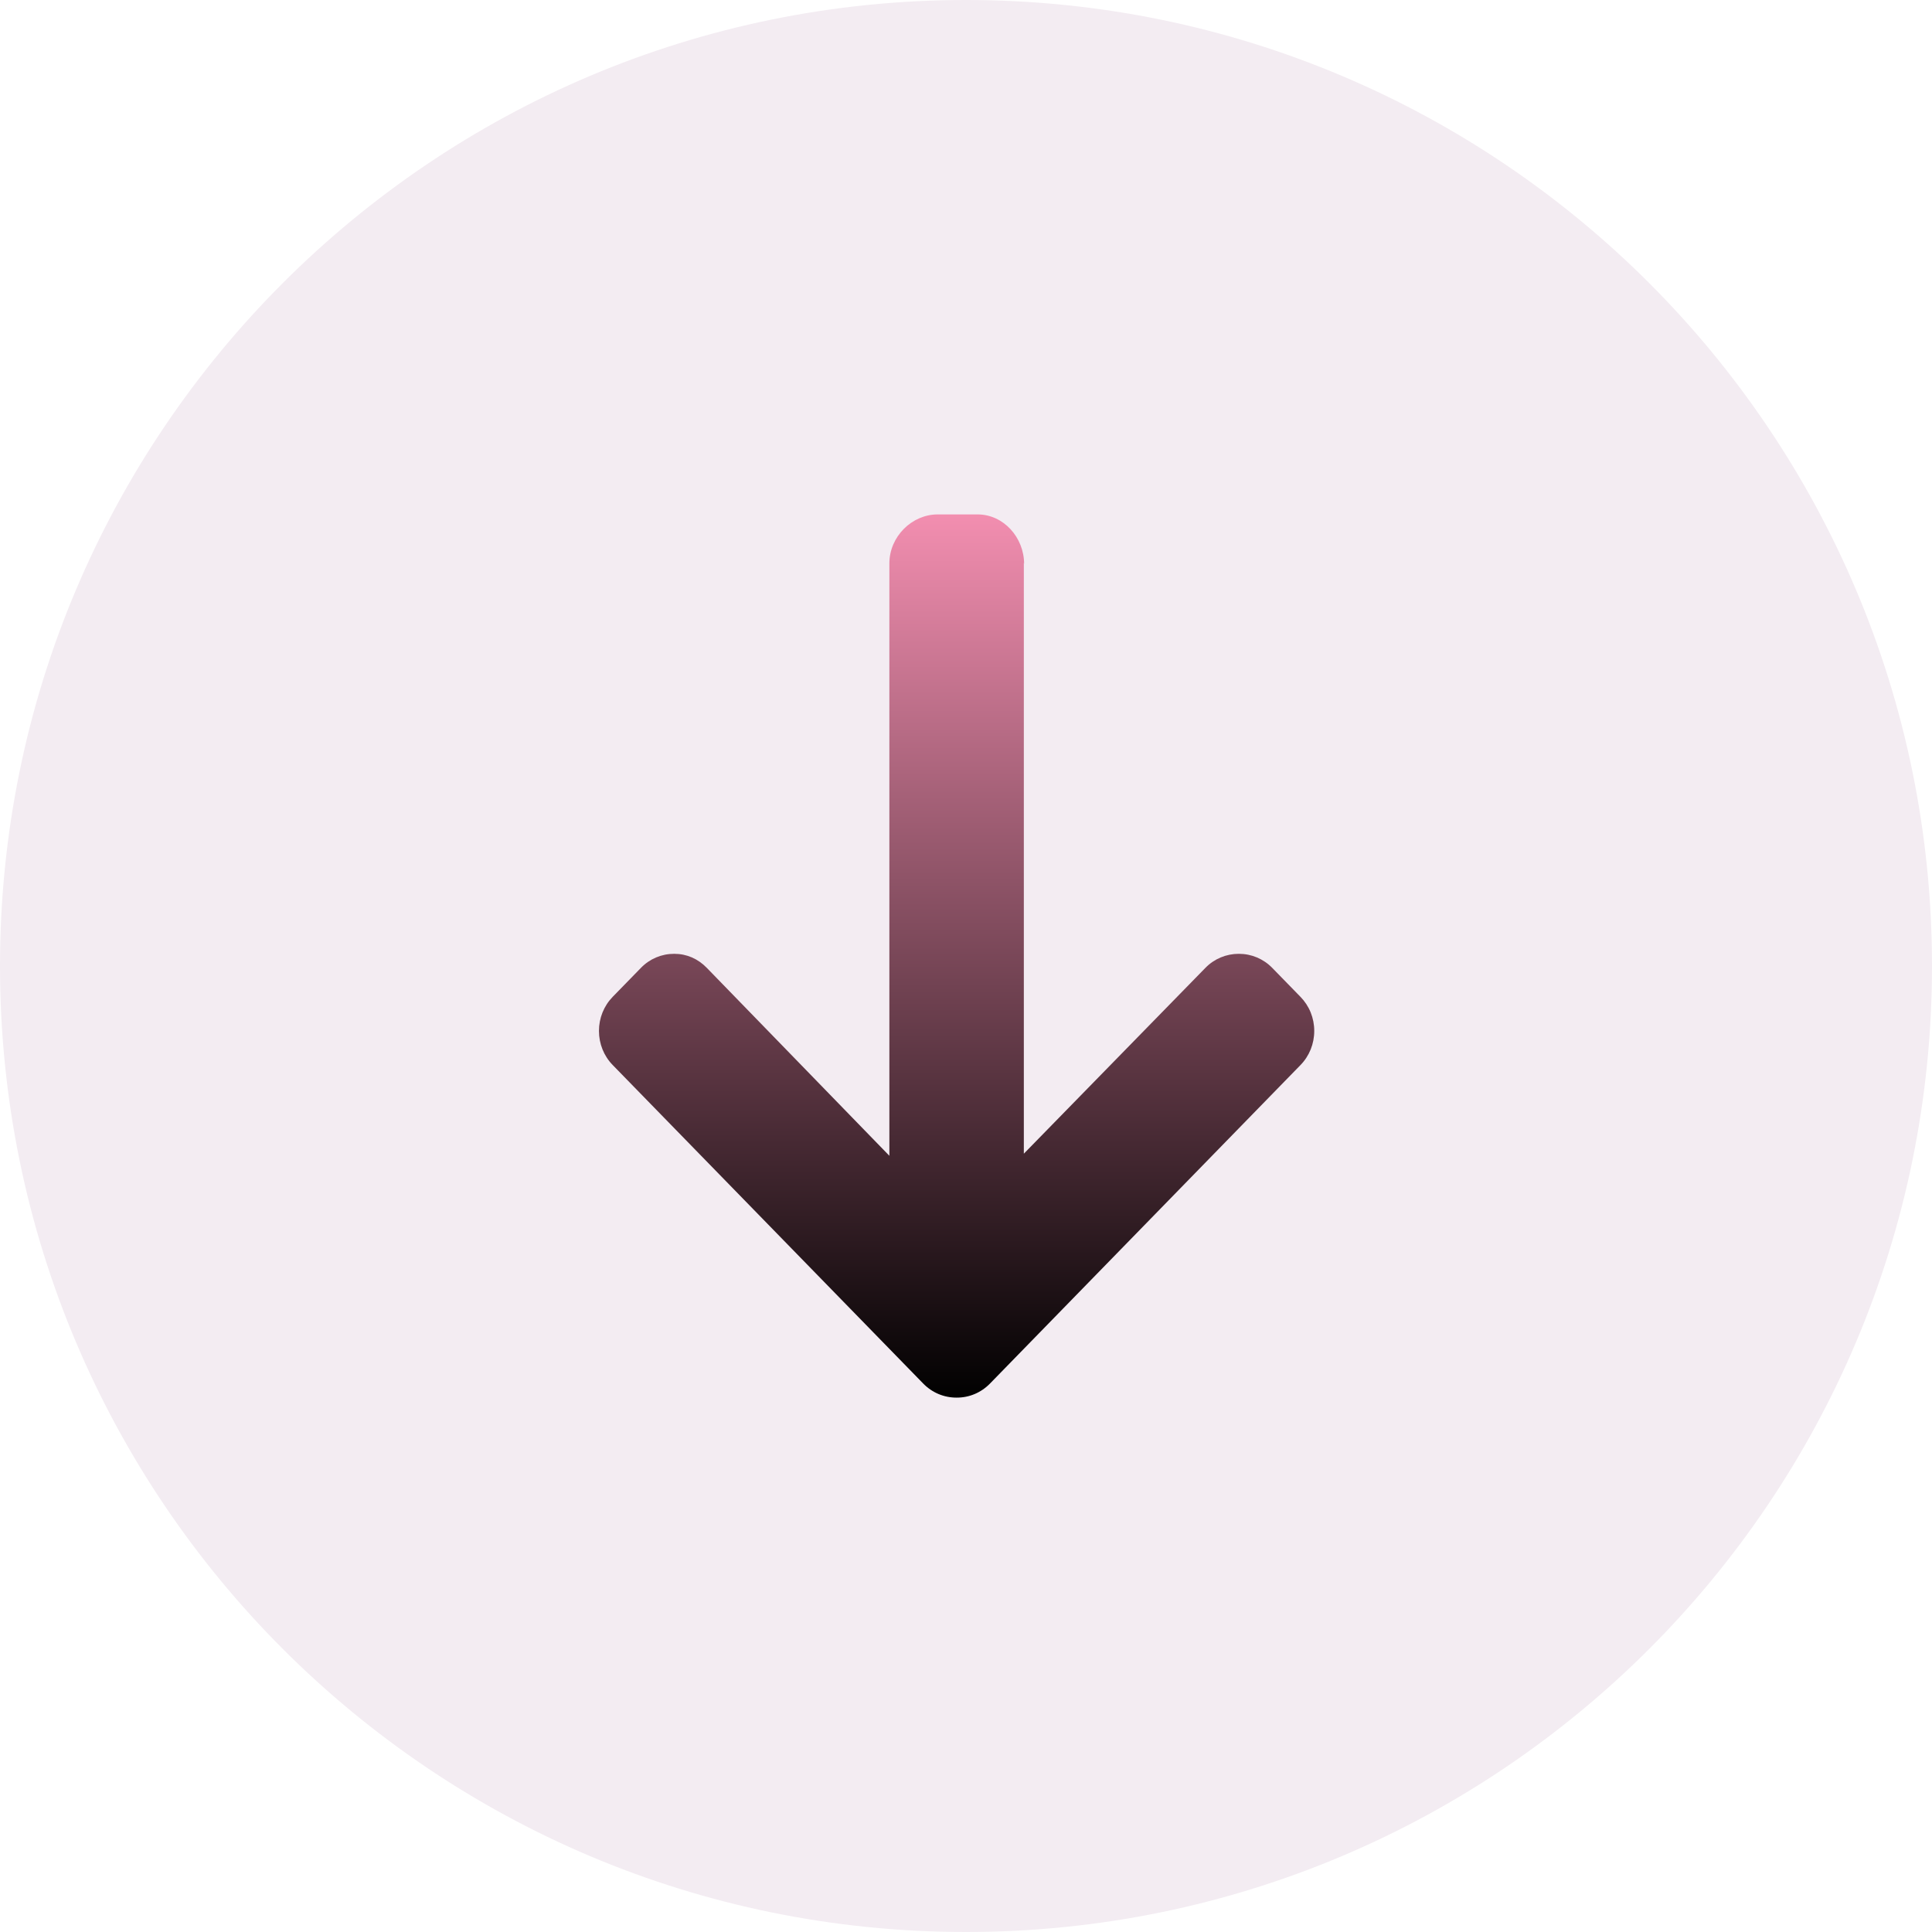
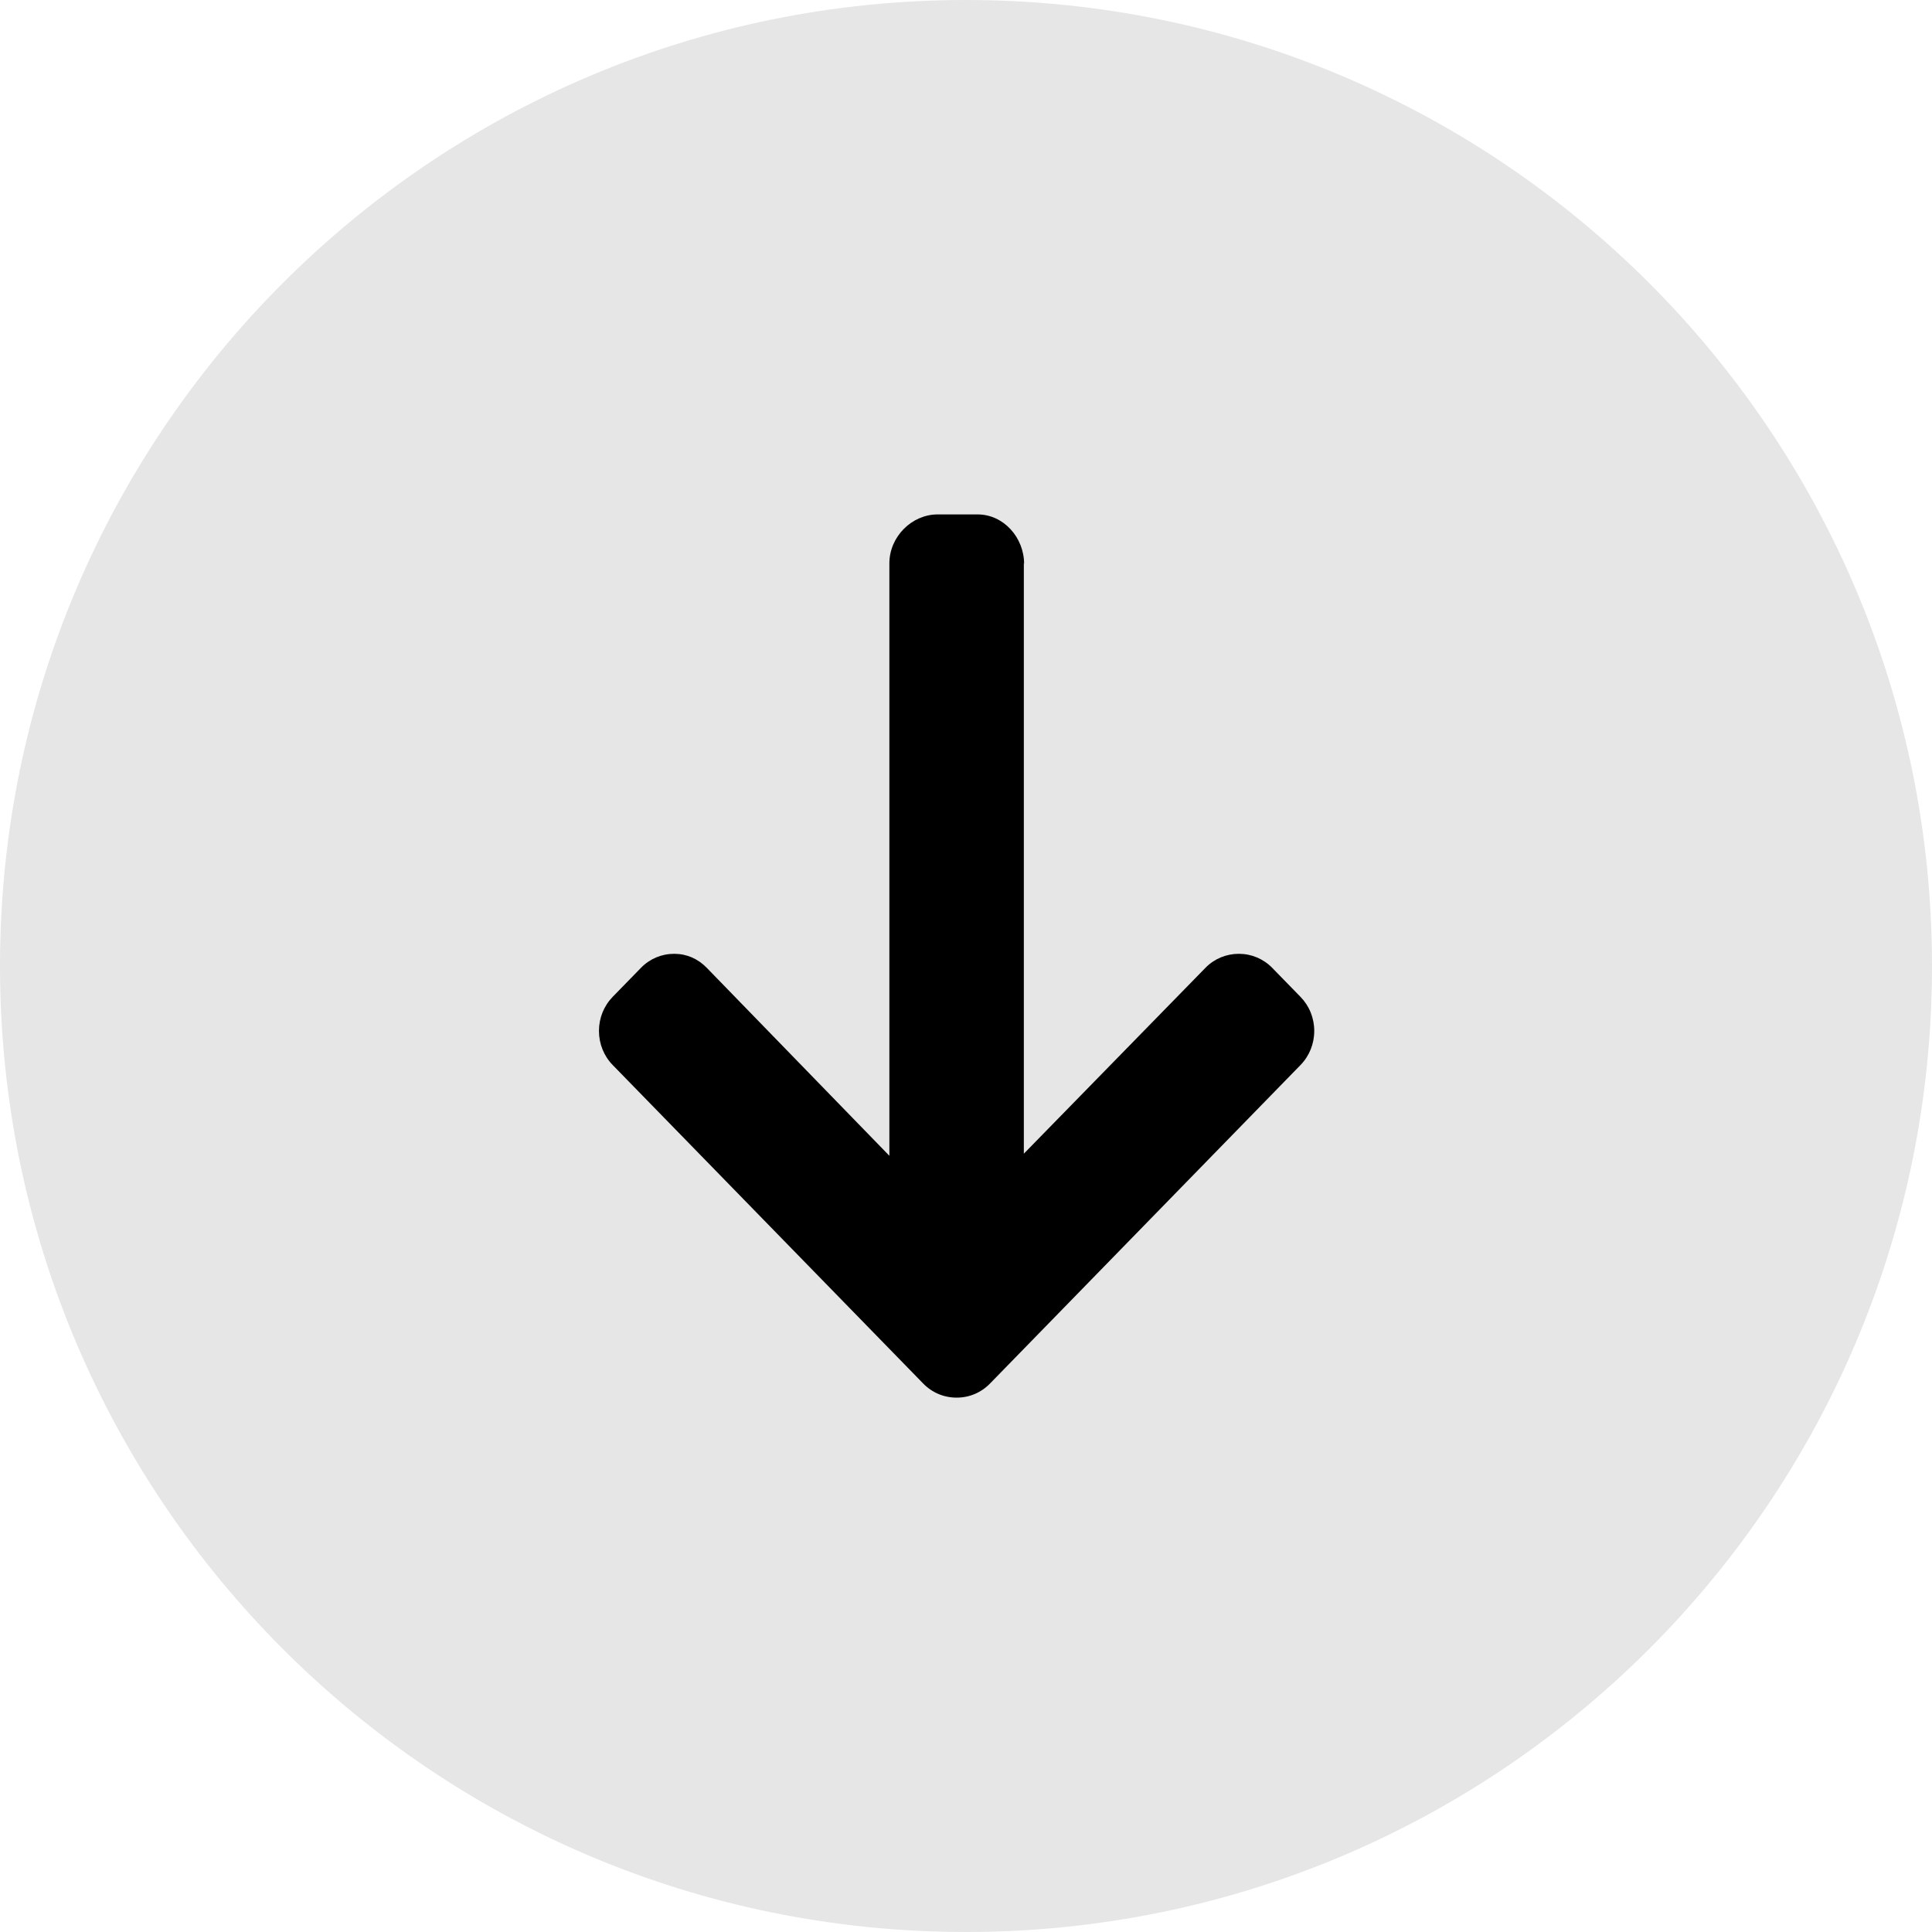
<svg xmlns="http://www.w3.org/2000/svg" width="35px" height="35px" viewBox="0 0 35 35" version="1.1">
  <defs>
    <linearGradient x1="0%" y1="1.367%" x2="100.398%" y2="1.367%" id="linearGradient-1">
      <stop stop-color="color[0]" offset="0%" />
-       <stop stop-color="#F48FB1" offset="100%" />
+       <stop stop-color="color[0]" offset="100%" />
    </linearGradient>
  </defs>
  <g id="Home" stroke="none" stroke-width="1" fill="none" fill-rule="evenodd">
    <g id="produto-like" transform="translate(-341, -600)">
      <g id="Meio" transform="translate(313, 168)">
        <g id="Porduto" transform="translate(2, 0)">
          <g id="imagens" transform="translate(13, 32)">
            <g id="Group-26" transform="translate(0, 10)">
              <g id="seta-showcase" transform="translate(30.5, 407.5) scale(-1, 1) rotate(-90) translate(-30.5, -407.5) translate(13, 390)">
-                 <circle id="Oval" fill="#F3ECF2" cx="17.5" cy="17.5" r="17.5" />
+                 <circle id="Oval" fill="#e6e6e6" cx="17.5" cy="17.5" r="17.5" />
                <g id="left-arrow-(44)" transform="translate(9.680851, 11.17021)" fill="url(#linearGradient-1)" stroke-width="1">
                  <g id="Path">
                    <path d="M15.101,5.277 L15.126,5.282 L4.419,5.282 L7.785,1.993 C7.95,1.833 8.04,1.615 8.04,1.387 C8.04,1.159 7.95,0.943 7.785,0.782 L7.261,0.271 C7.096,0.11 6.877,0.021 6.643,0.021 C6.409,0.021 6.189,0.11 6.025,0.27 L0.255,5.895 C0.09,6.056 -0.001,6.271 1.27054942e-21,6.499 C-0.001,6.729 0.09,6.944 0.255,7.105 L6.025,12.73 C6.189,12.89 6.409,12.979 6.643,12.979 C6.877,12.979 7.096,12.89 7.261,12.73 L7.785,12.219 C7.95,12.059 8.04,11.845 8.04,11.616 C8.04,11.388 7.95,11.185 7.785,11.025 L4.381,7.718 L15.113,7.718 C15.595,7.718 16,7.313 16,6.843 L16,6.12 C16,5.65 15.583,5.277 15.101,5.277 Z" fill-rule="nonzero" />
                  </g>
                </g>
              </g>
            </g>
          </g>
        </g>
      </g>
    </g>
  </g>
</svg>
